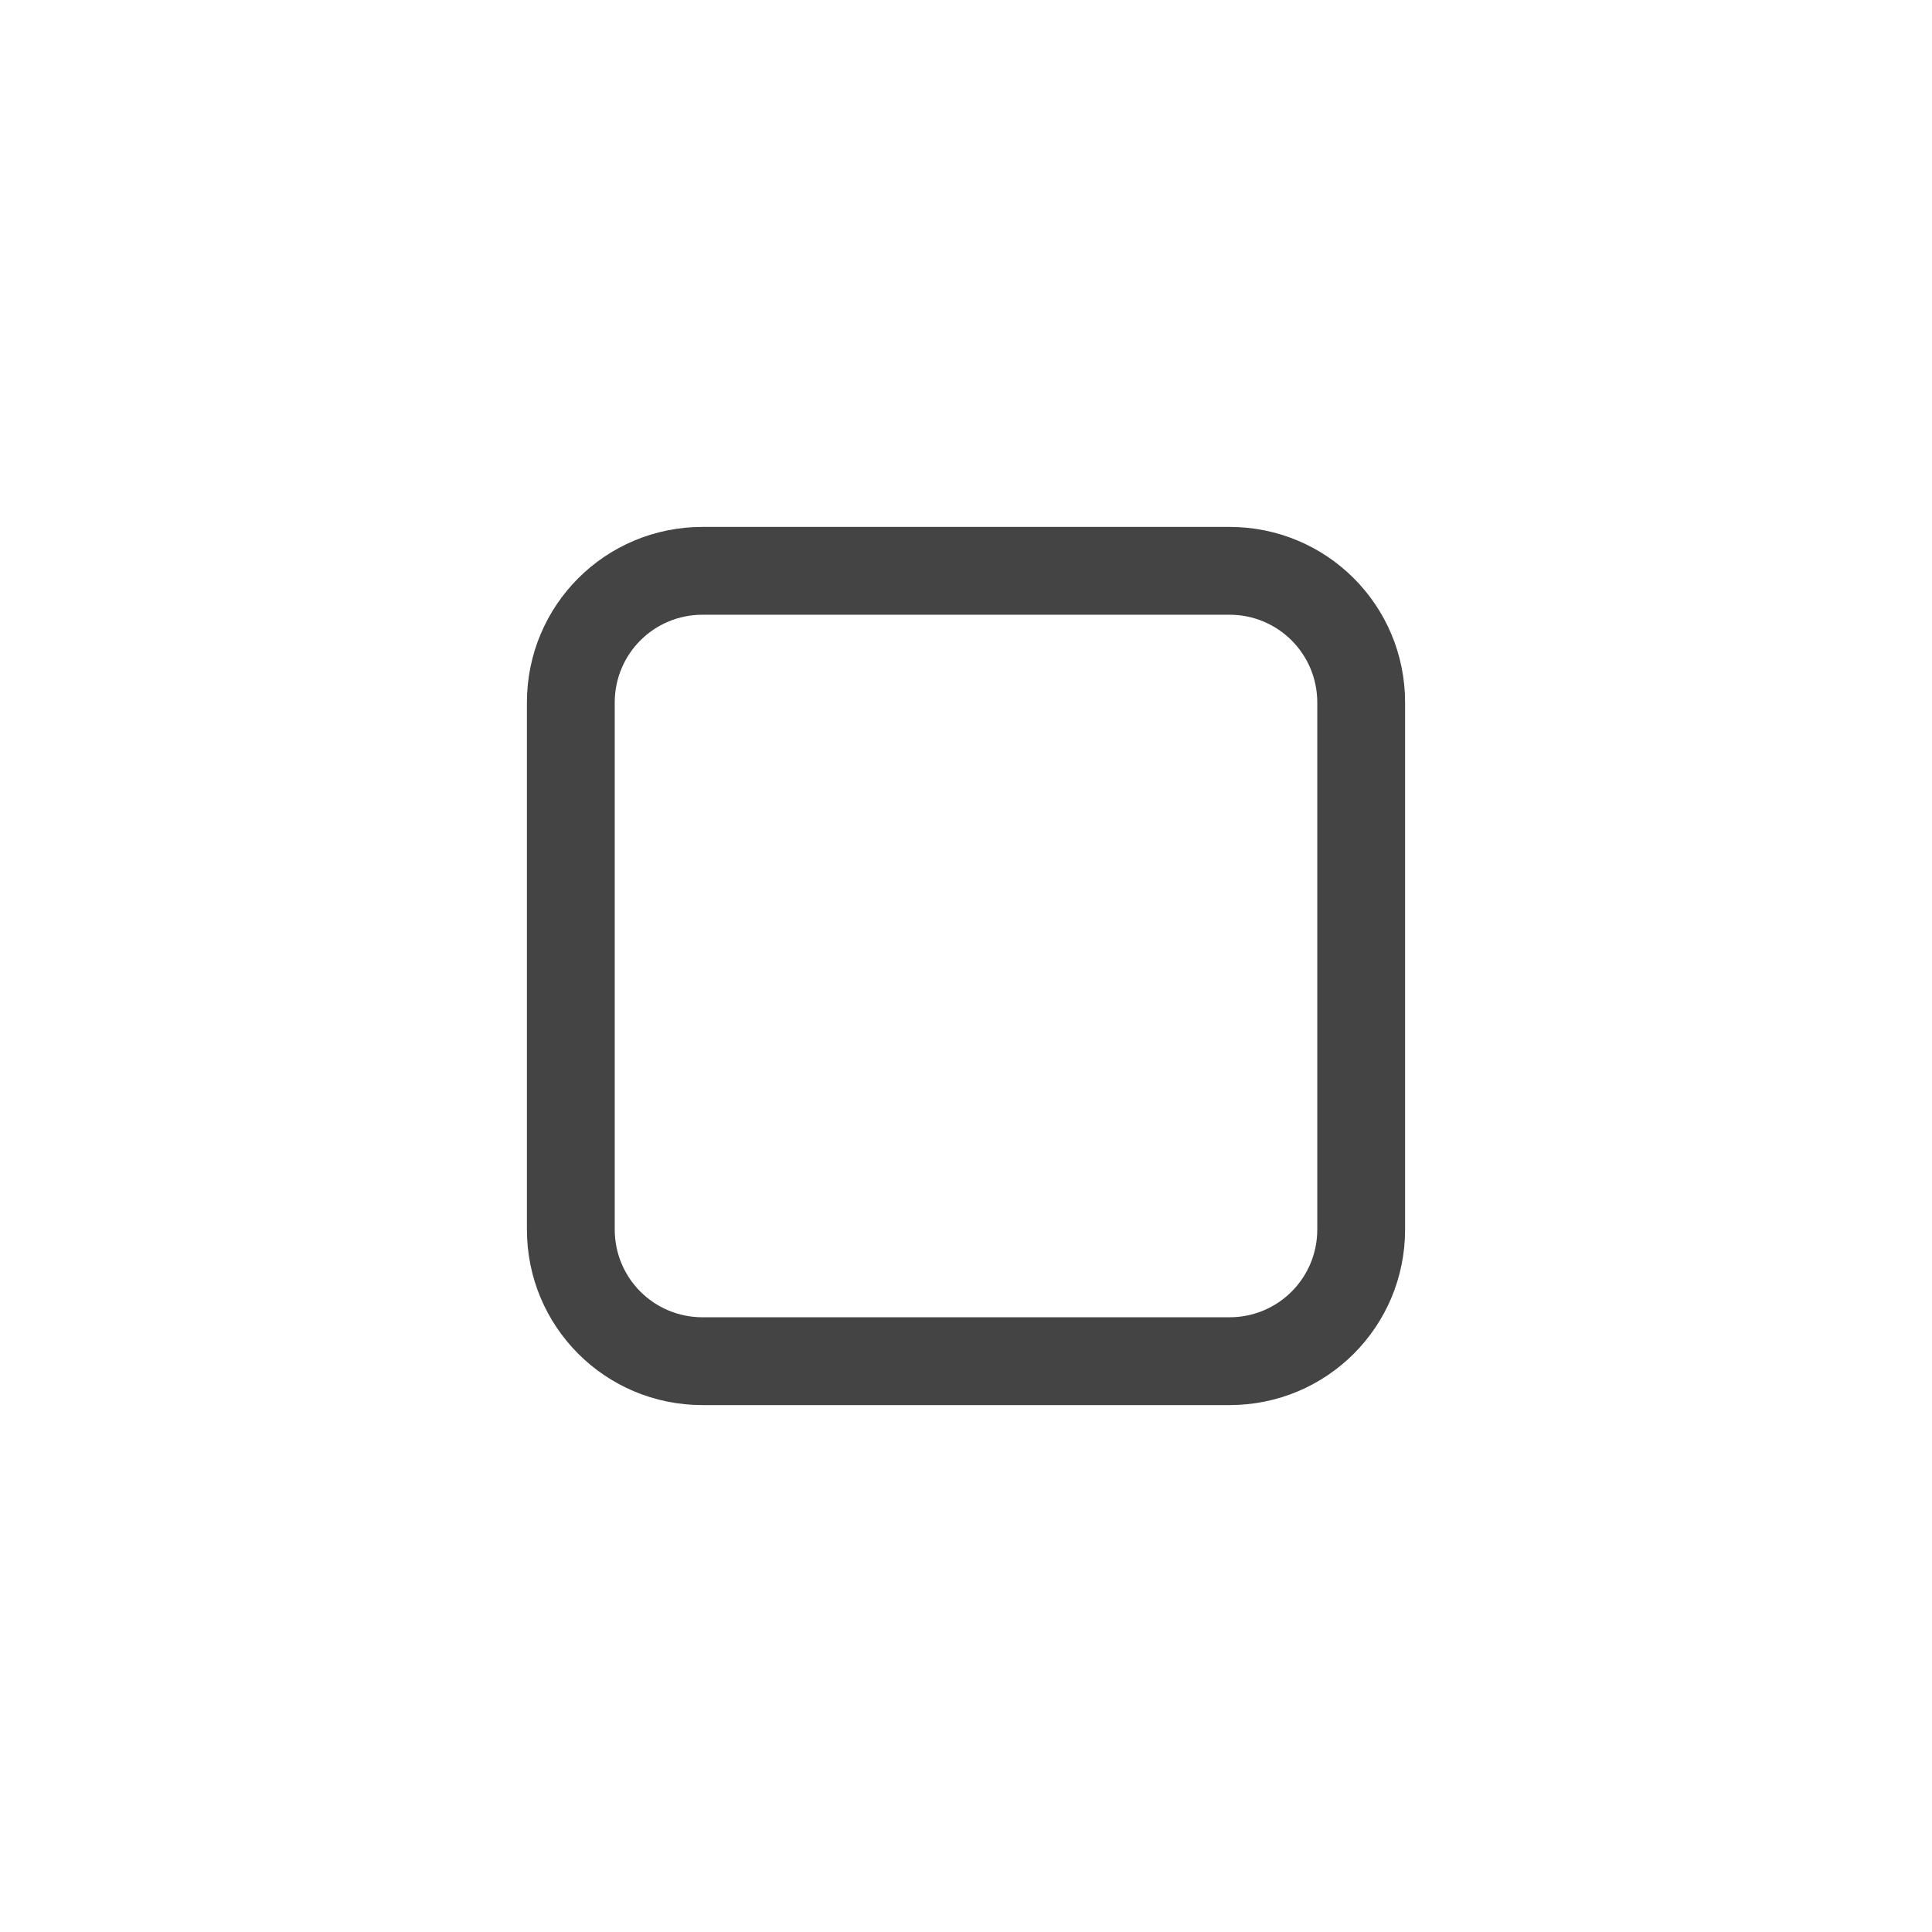
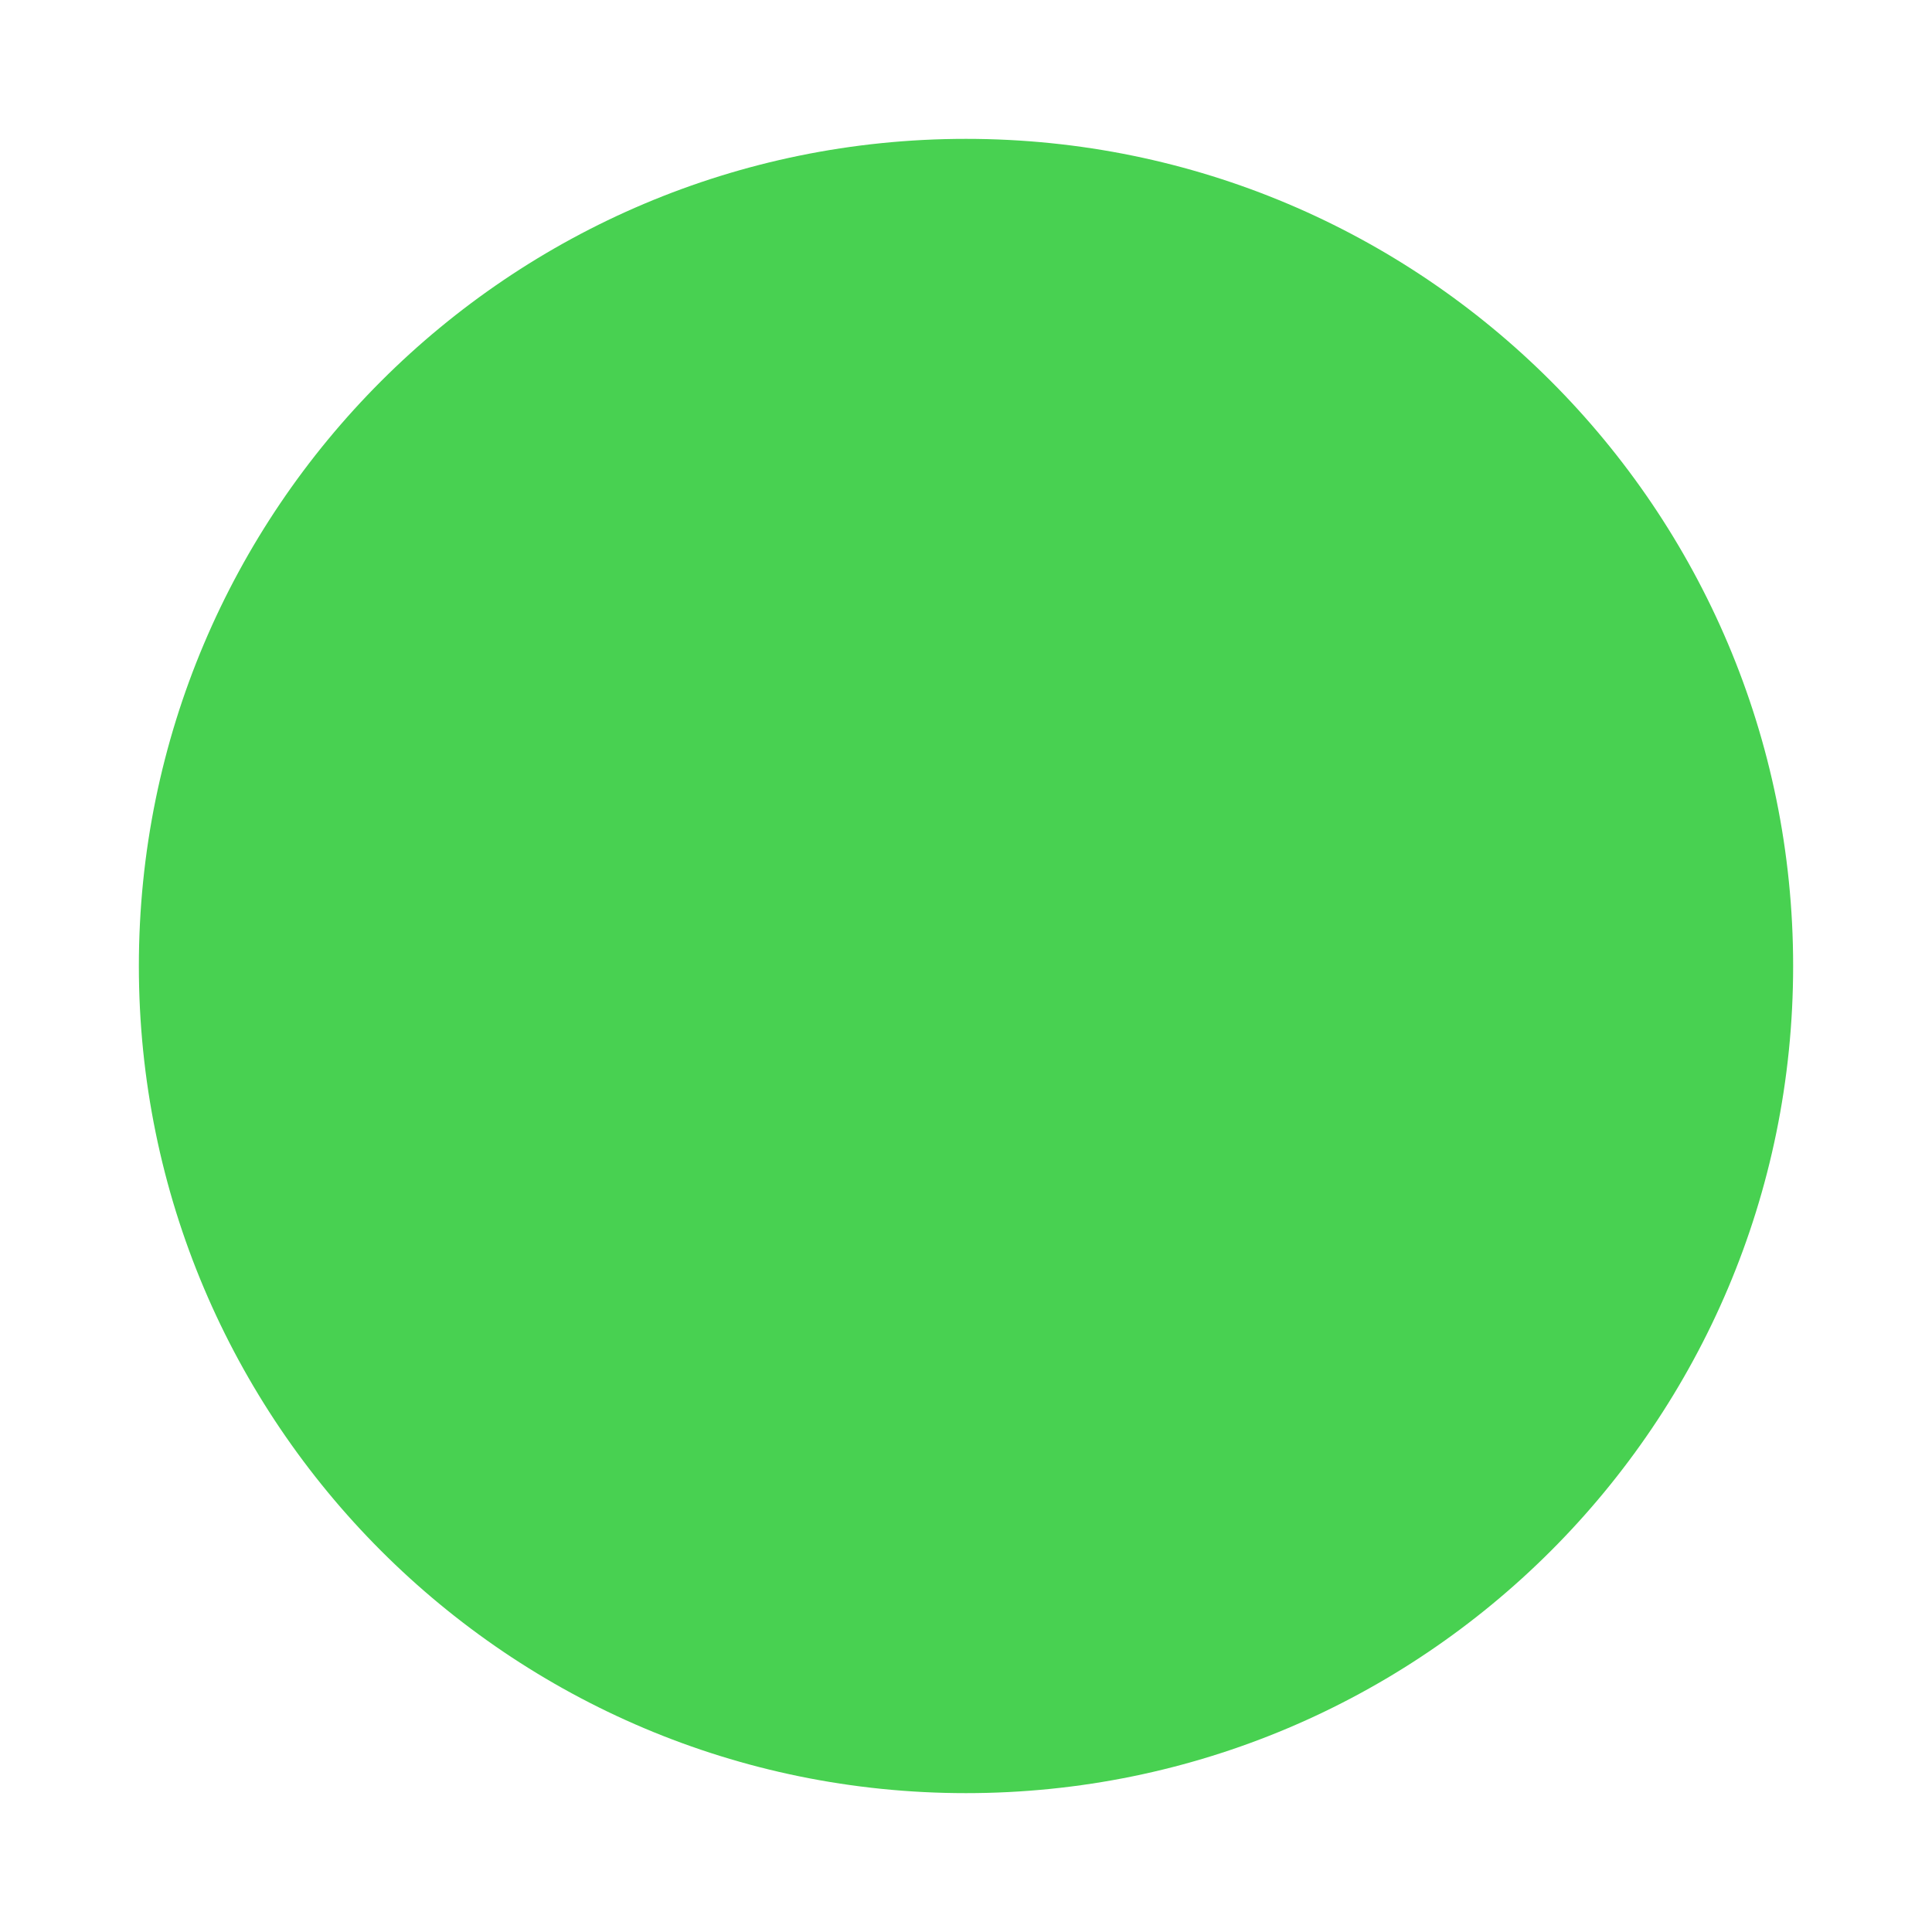
<svg xmlns="http://www.w3.org/2000/svg" viewBox="0 0 50 50" version="1.2" baseProfile="tiny">
  <defs>
</defs>
  <g fill="none" stroke="black" stroke-width="1" fill-rule="evenodd" stroke-linecap="square" stroke-linejoin="bevel">
-     <g fill="#000000" fill-opacity="1" stroke="none" transform="matrix(2.27273,0,0,2.27273,0,0)" font-family="Noto Sans" font-size="10" font-weight="400" font-style="normal" opacity="0.001">
-       <rect x="0" y="0" width="22" height="22" />
+     <g fill="#000000" fill-opacity="1" stroke="none" transform="matrix(3.125,0,0,3.125,0,50)" font-family="Noto Sans" font-size="10" font-weight="400" font-style="normal" opacity="0.003">
+       <rect x="0" y="-16" width="16" height="16" />
    </g>
-     <g fill="#444444" fill-opacity="1" stroke="none" transform="matrix(2.27273,0,0,2.27273,0,0)" font-family="Noto Sans" font-size="10" font-weight="400" font-style="normal">
-       <path vector-effect="none" fill-rule="nonzero" d="M8,6 C6.892,6 6,6.892 6,8 L6,14 C6,15.108 6.892,16 8,16 L14,16 C15.108,16 16,15.108 16,14 L16,8 C16,6.892 15.108,6 14,6 L8,6 M8,7 L14,7 C14.554,7 15,7.446 15,8 L15,14 C15,14.554 14.554,15 14,15 L8,15 C7.446,15 7,14.554 7,14 L7,8 C7,7.446 7.446,7 8,7 " />
+     <g fill="#48d151" fill-opacity="1" stroke="none" transform="matrix(3.125,0,0,3.125,0,50)" font-family="Noto Sans" font-size="10" font-weight="400" font-style="normal">
+       <circle cx="8" cy="-8" r="6.85" />
    </g>
    <g fill="none" stroke="#000000" stroke-opacity="1" stroke-width="1" stroke-linecap="square" stroke-linejoin="bevel" transform="matrix(1,0,0,1,0,0)" font-family="Noto Sans" font-size="10" font-weight="400" font-style="normal">
</g>
  </g>
</svg>
